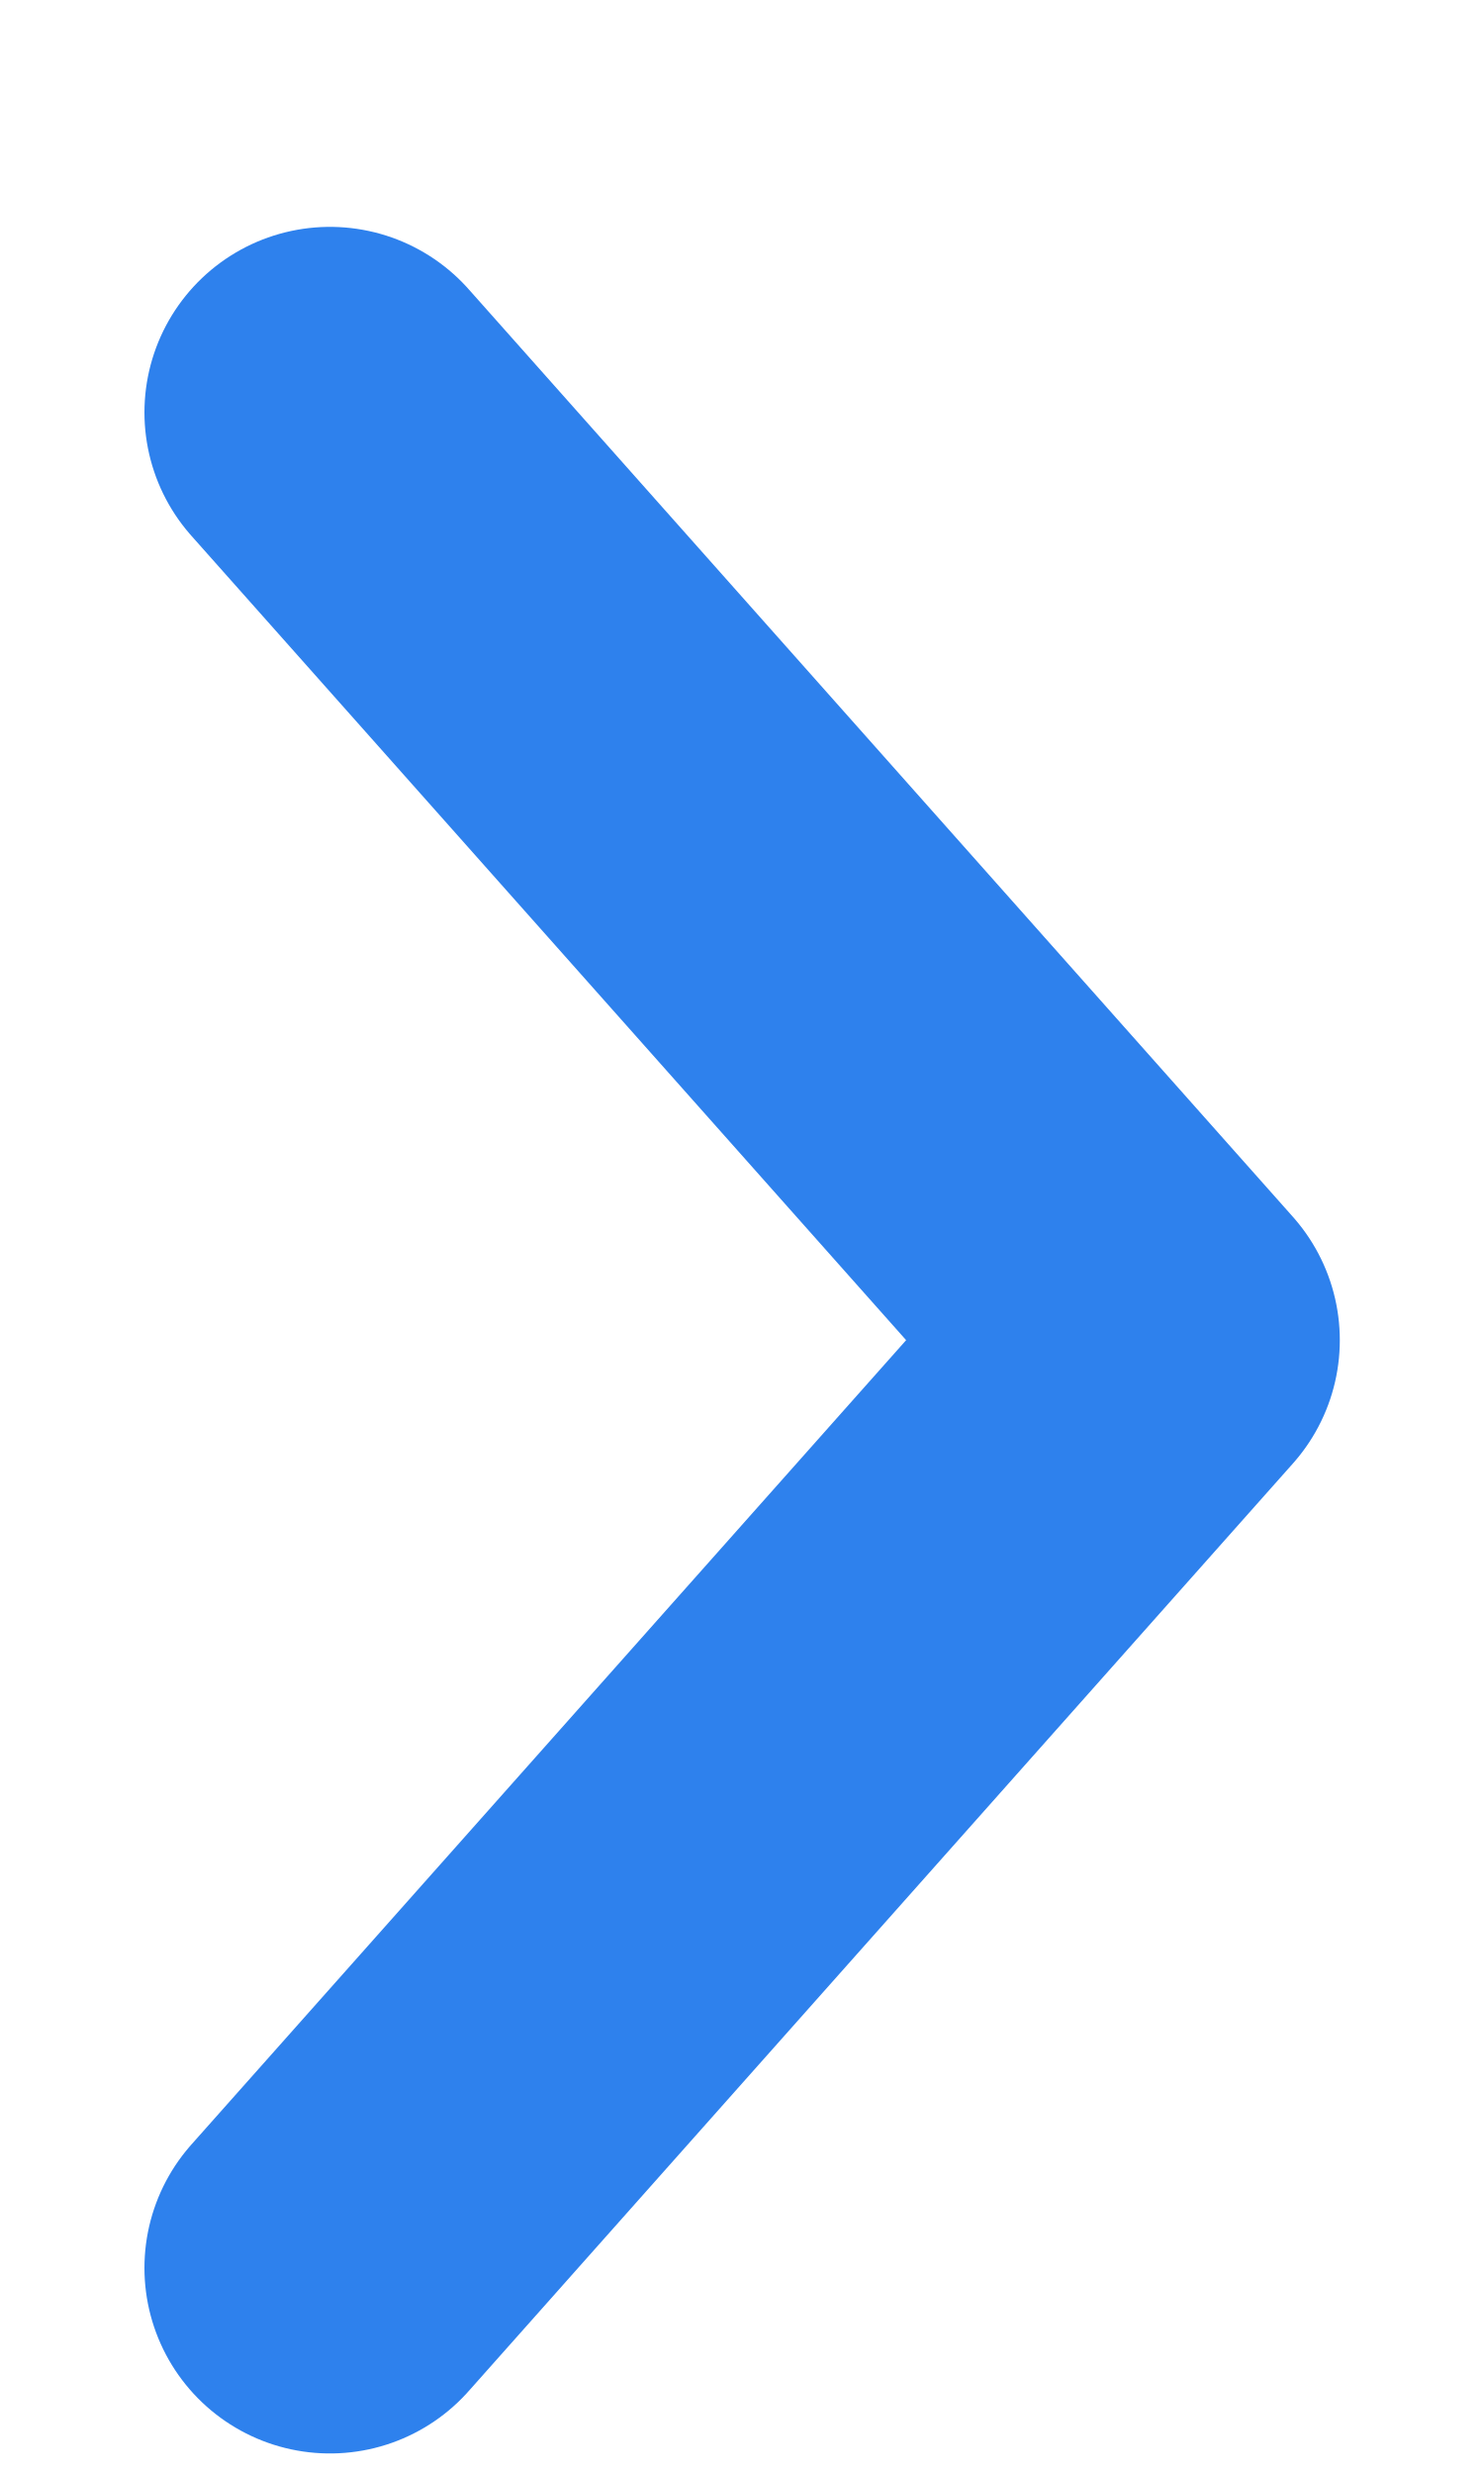
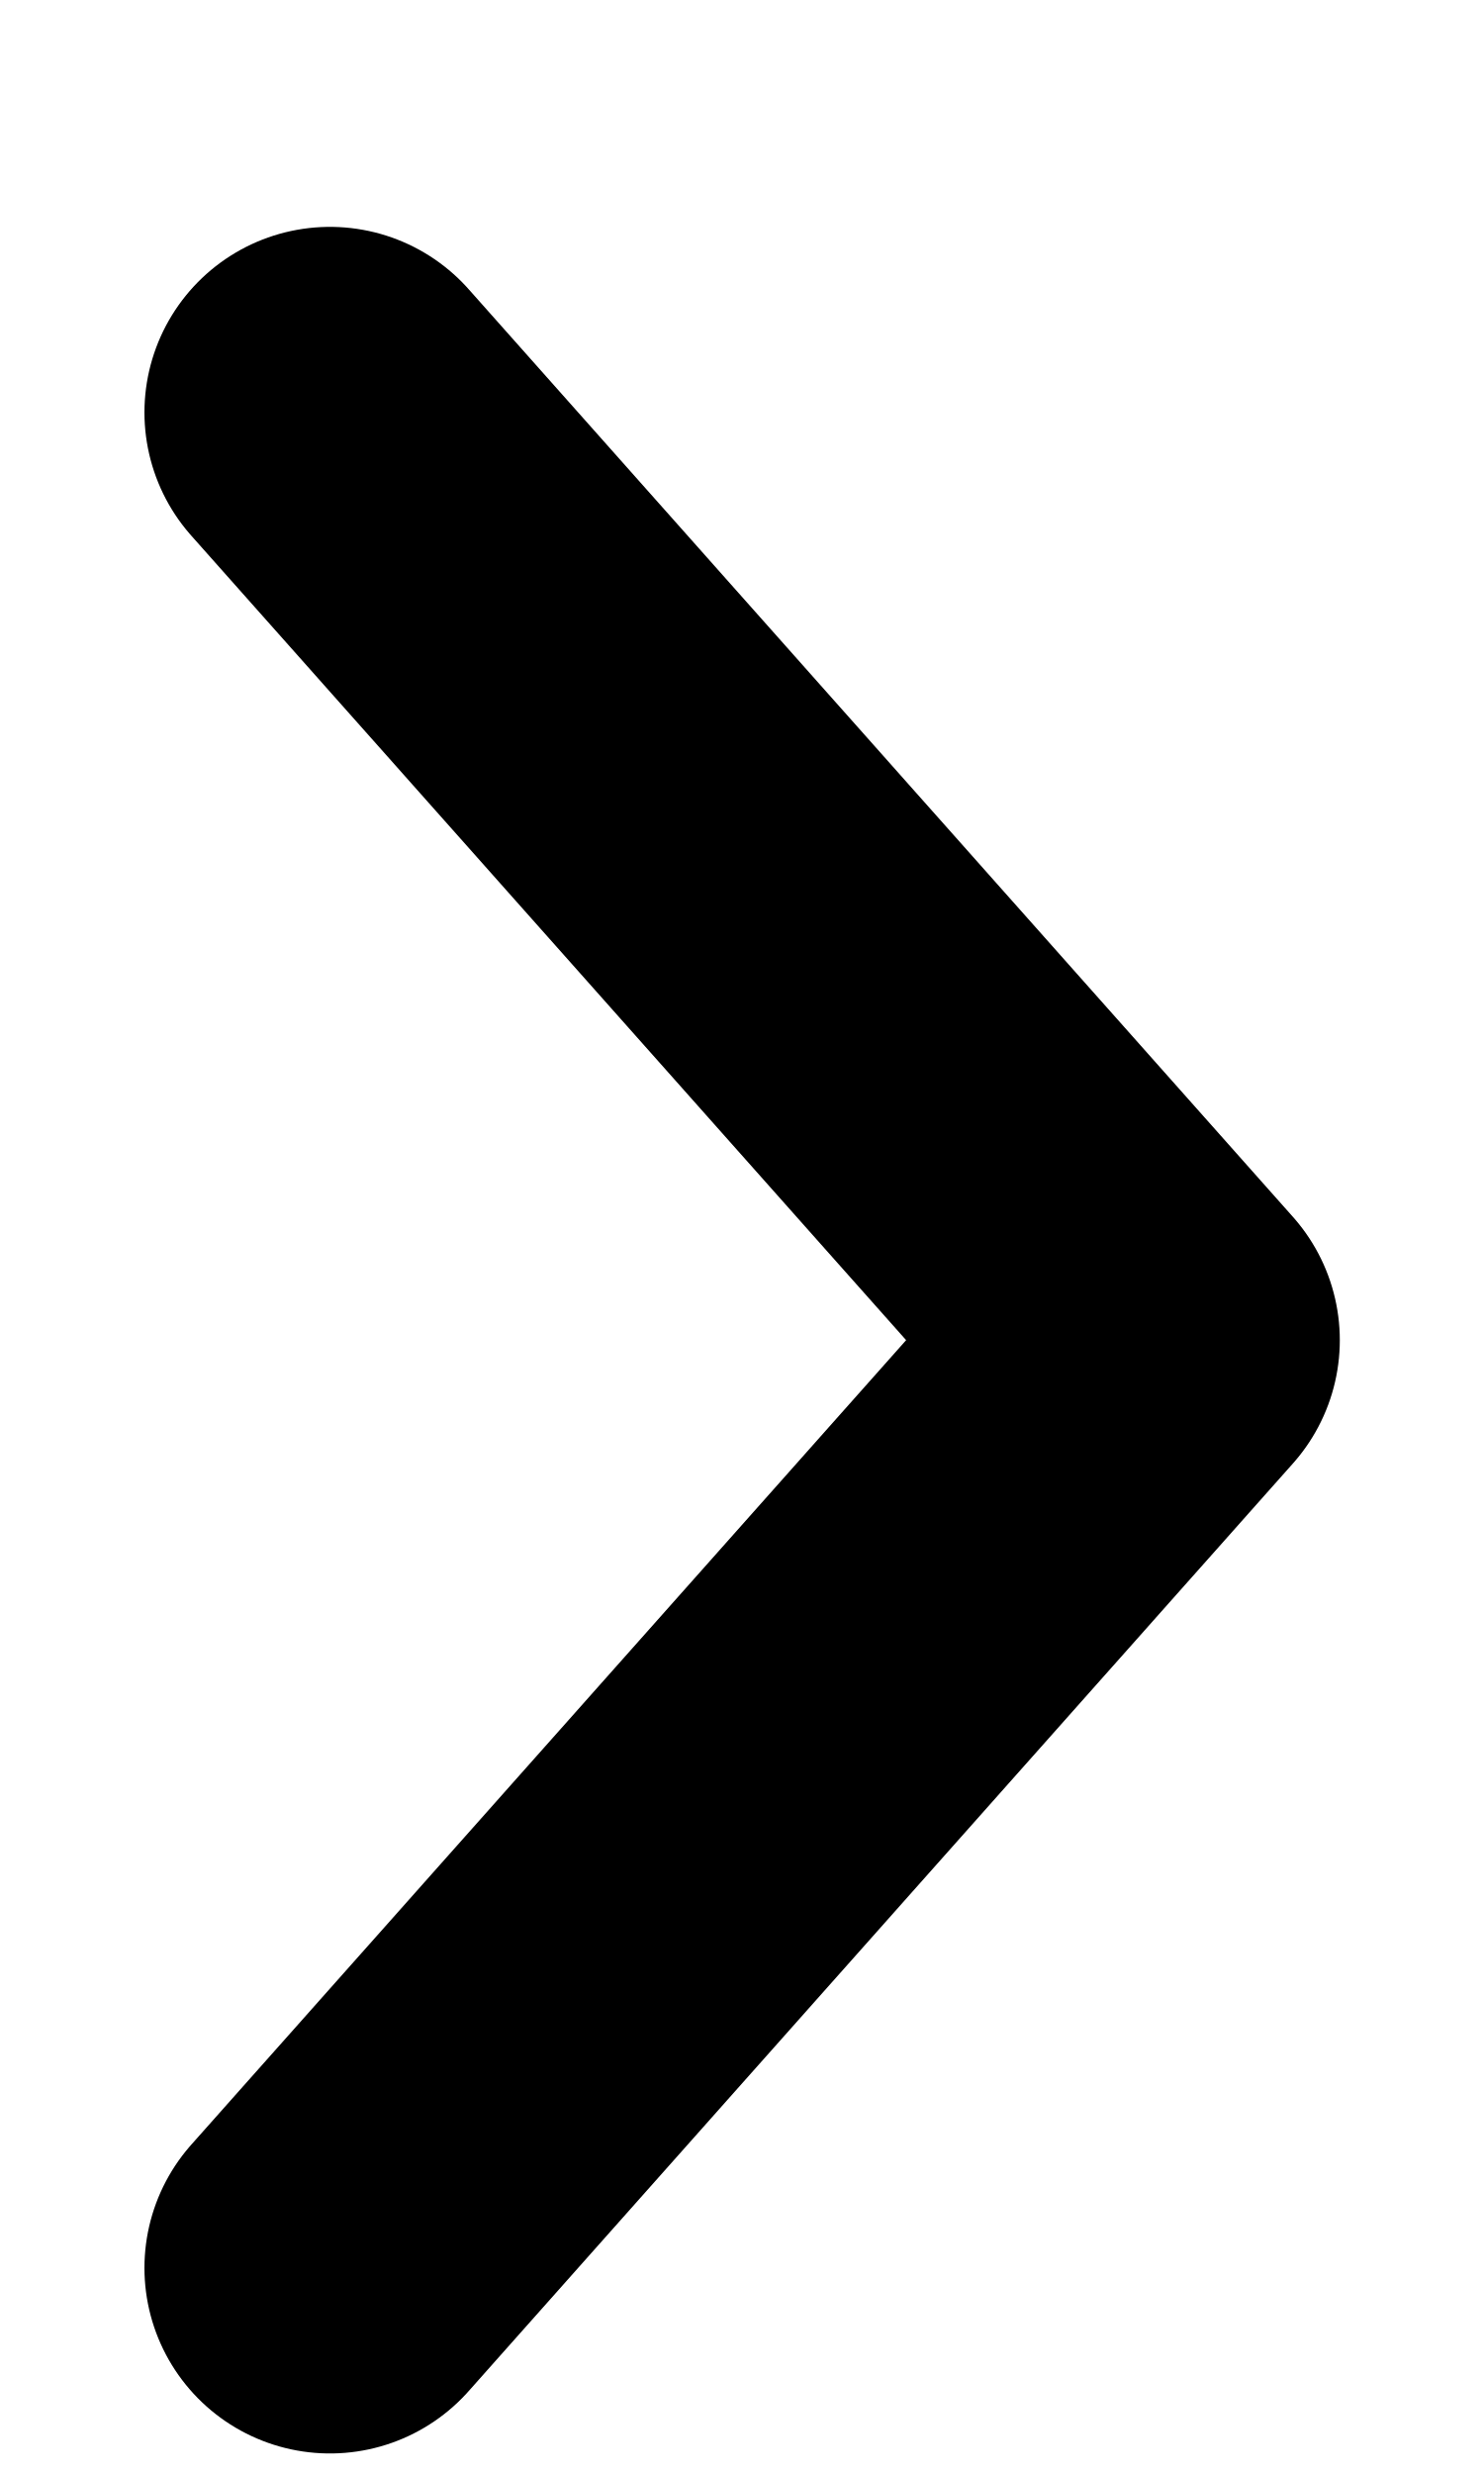
<svg xmlns="http://www.w3.org/2000/svg" width="6" height="10" viewBox="0 0 6 10" fill="none">
-   <path d="M1.334 9.167L4.667 5.417L1.334 1.667" stroke="#2E81ED" stroke-width="1.5" stroke-linecap="round" stroke-linejoin="round" />
+   <path d="M1.334 9.167L4.667 5.417L1.334 1.667" stroke="currentColor" stroke-width="1.5" stroke-linecap="round" stroke-linejoin="round" />
</svg>
